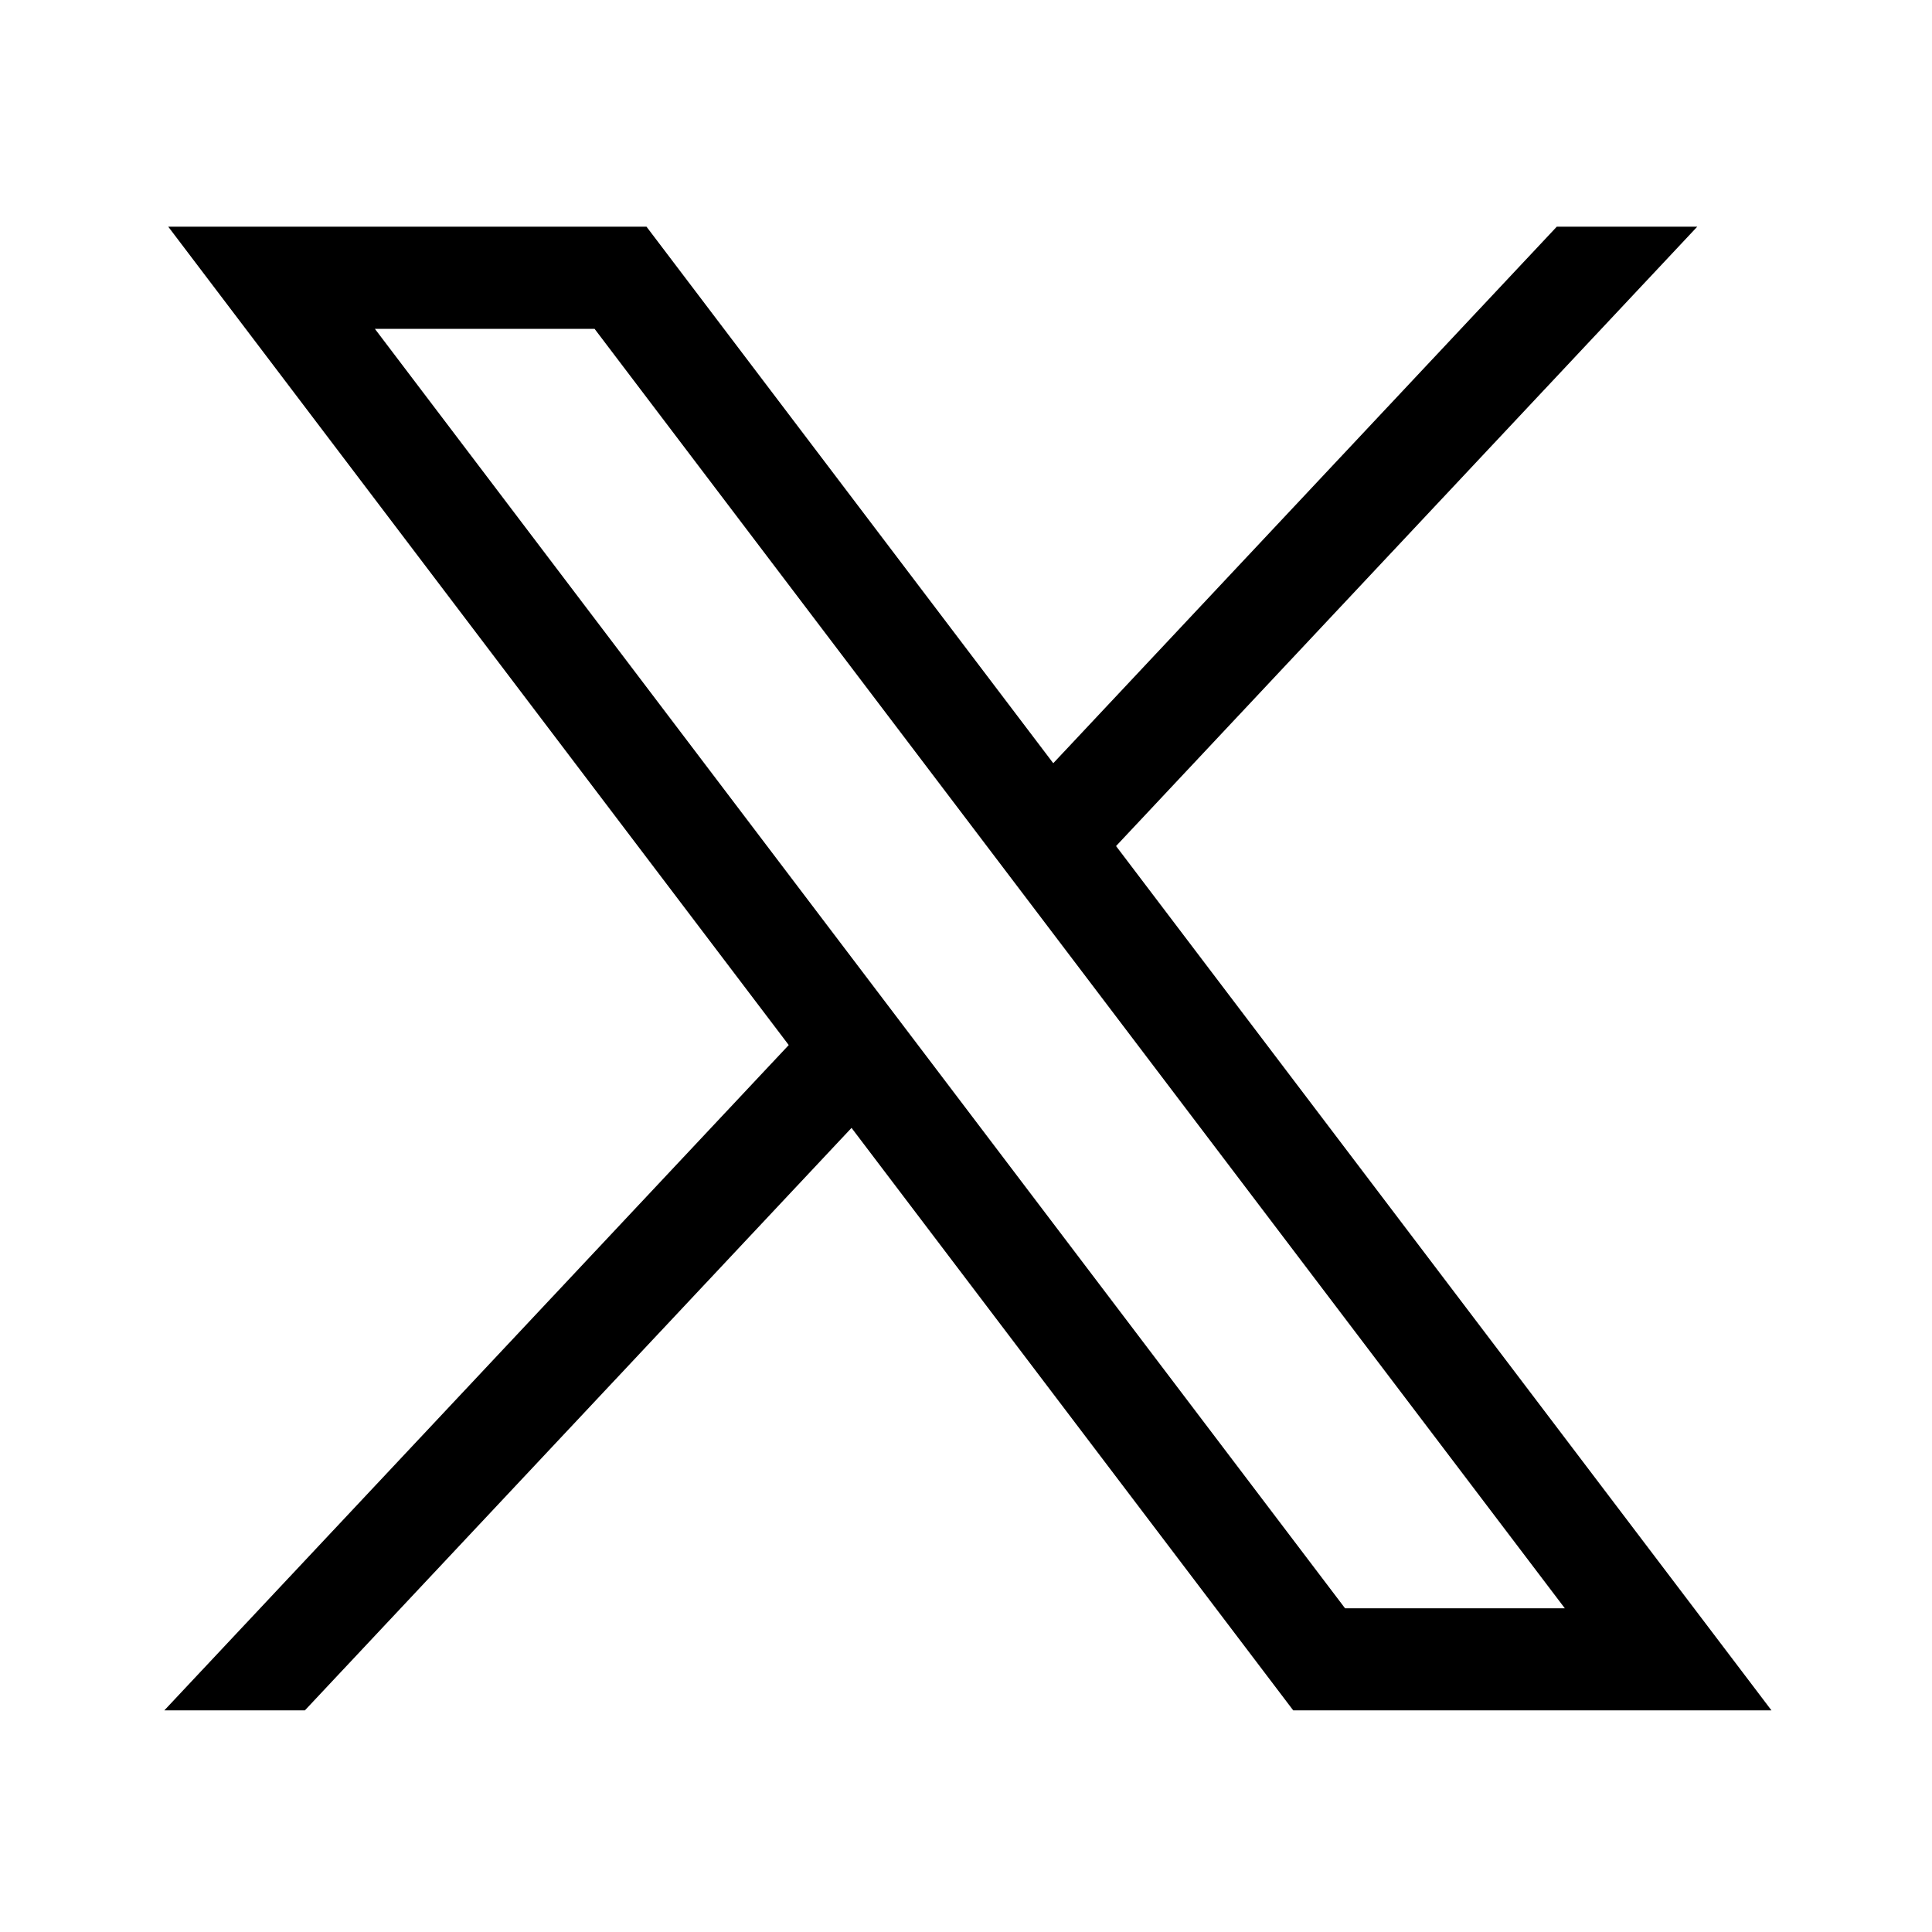
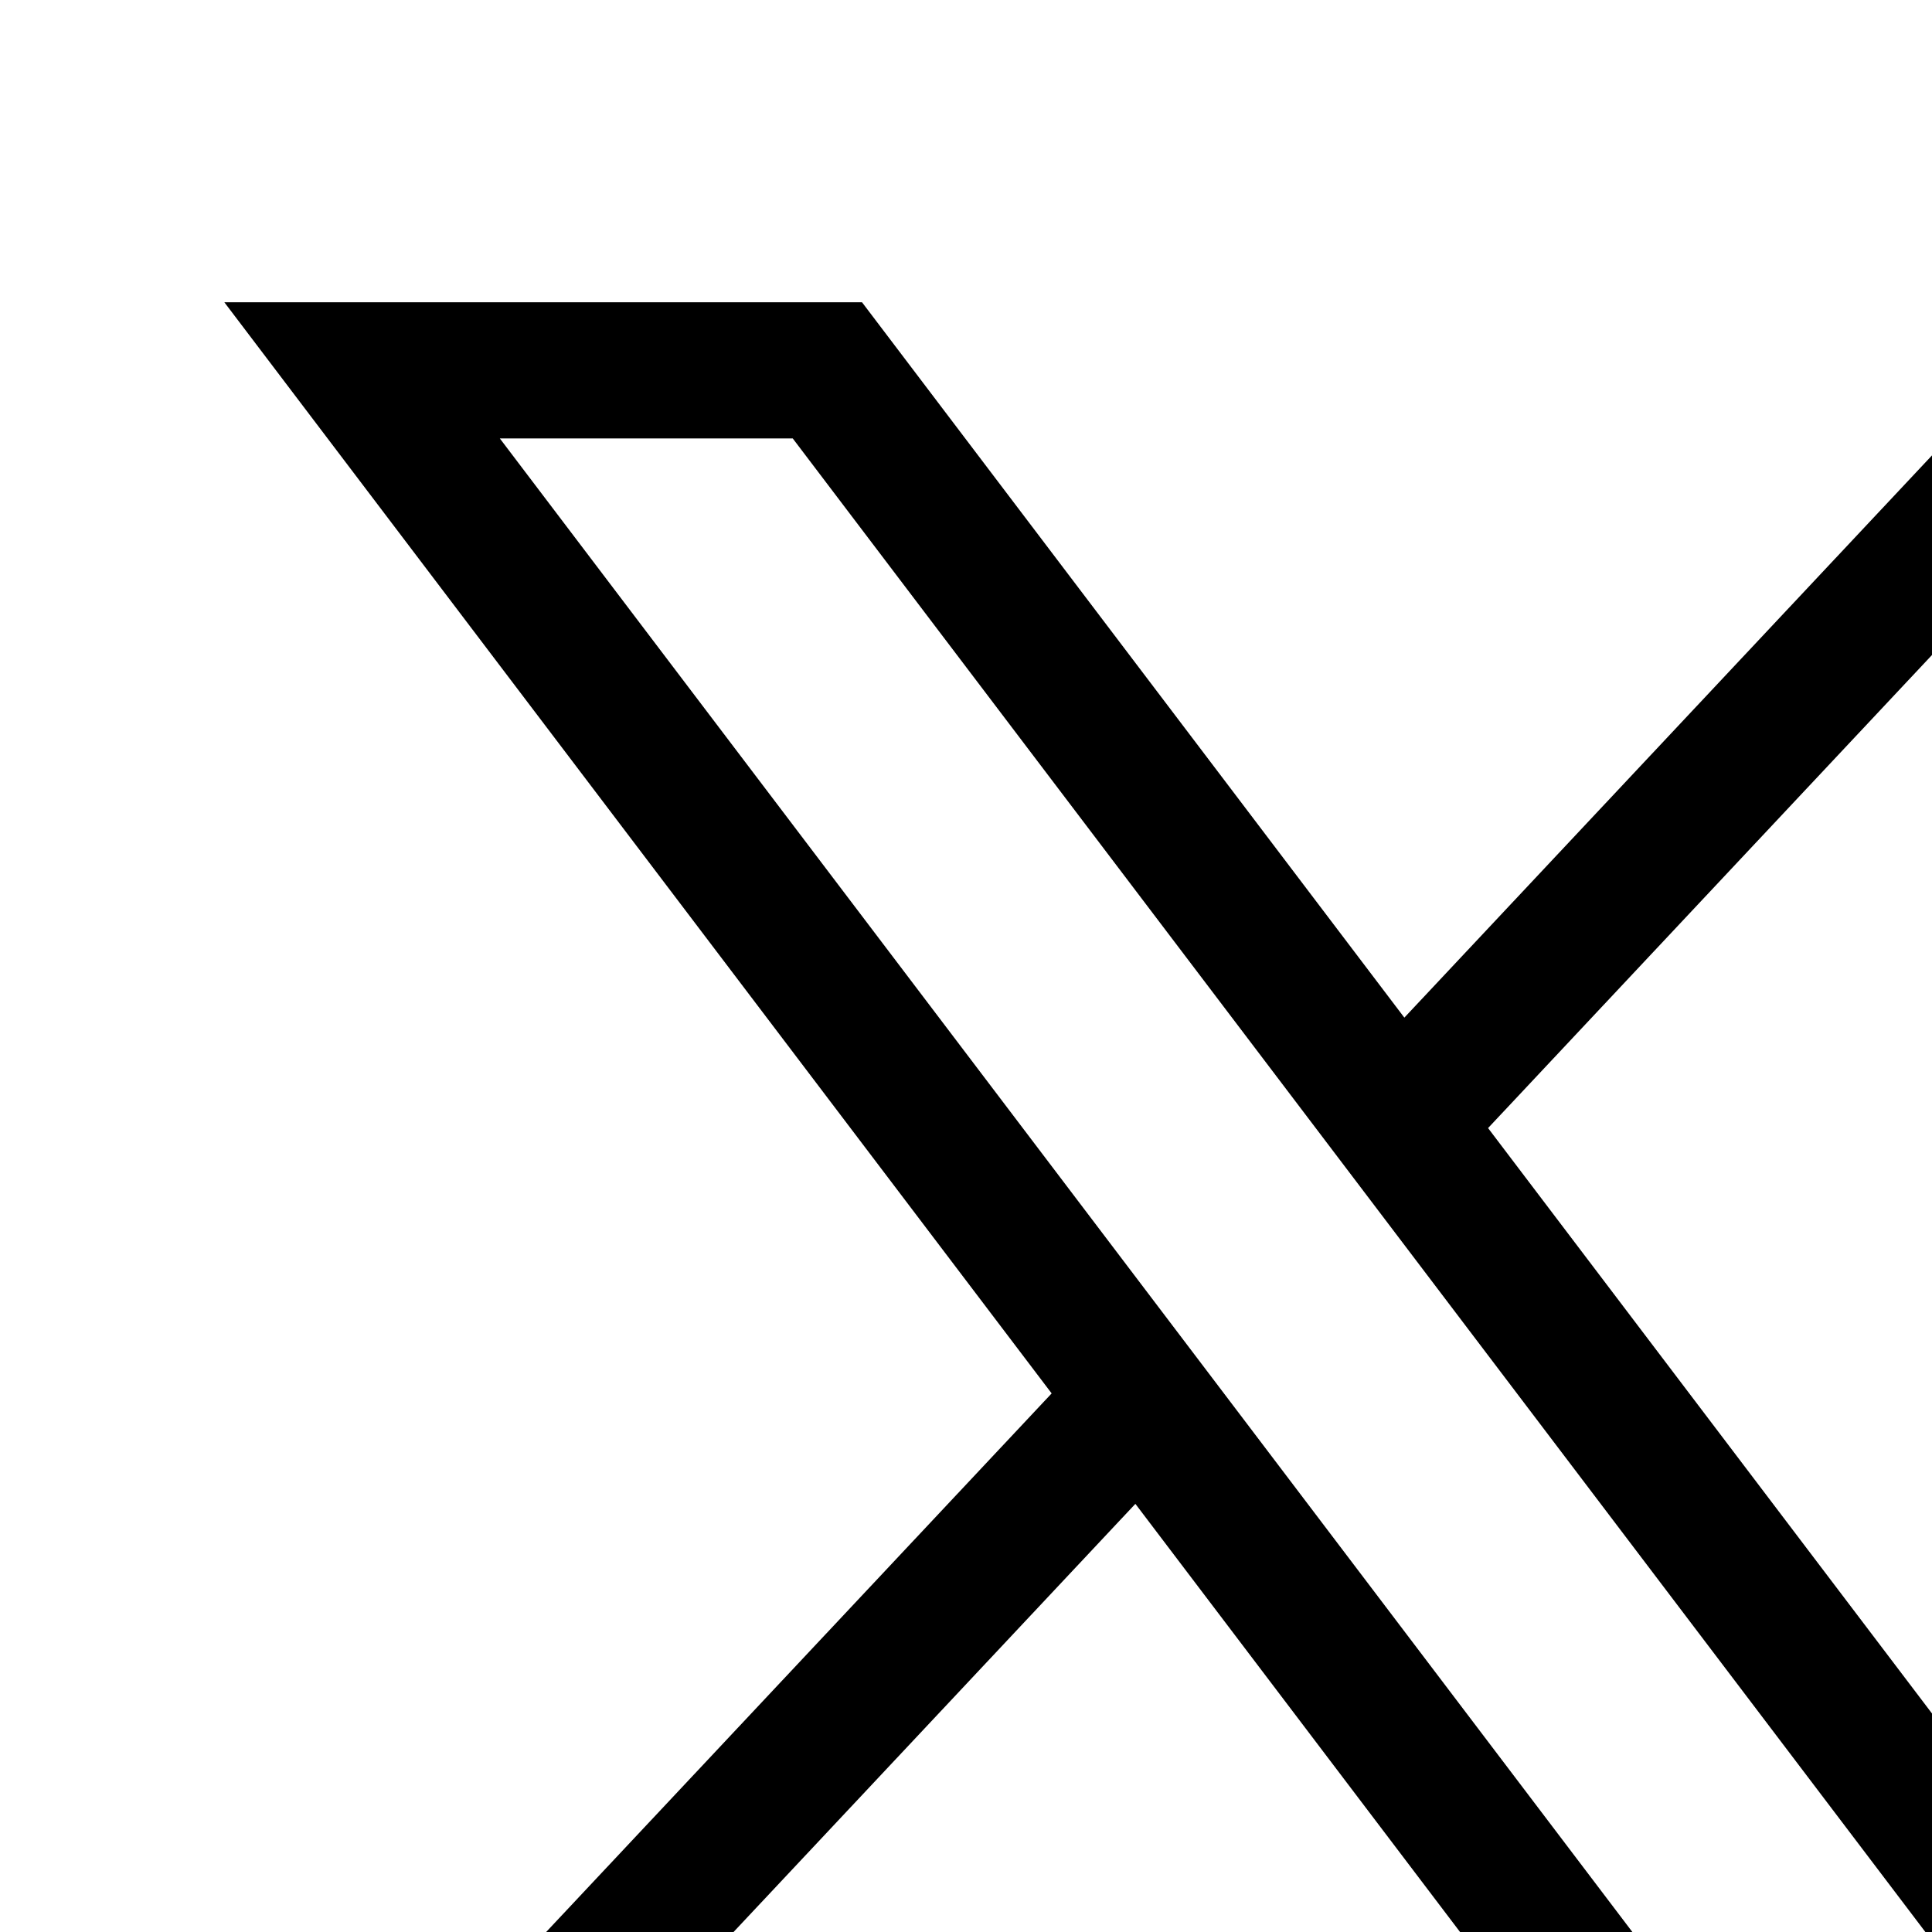
- <svg xmlns="http://www.w3.org/2000/svg" width="24" height="24" viewBox="0 0 24 24" fill="none">
+ <svg xmlns="http://www.w3.org/2000/svg" width="18" height="18" viewBox="0 0 18 18" fill="none">
  <g id="Twitter X 1">
    <g id="layer1">
      <path id="path1009" d="M2.09 2.816L9.798 12.982L2.041 21.247H3.787L10.578 14.011L16.065 21.247H22.006L13.864 10.51L21.084 2.816H19.339L13.084 9.481L8.031 2.816H2.09ZM4.657 4.085H7.386L19.439 19.979H16.709L4.657 4.085Z" fill="black" />
    </g>
  </g>
</svg>
